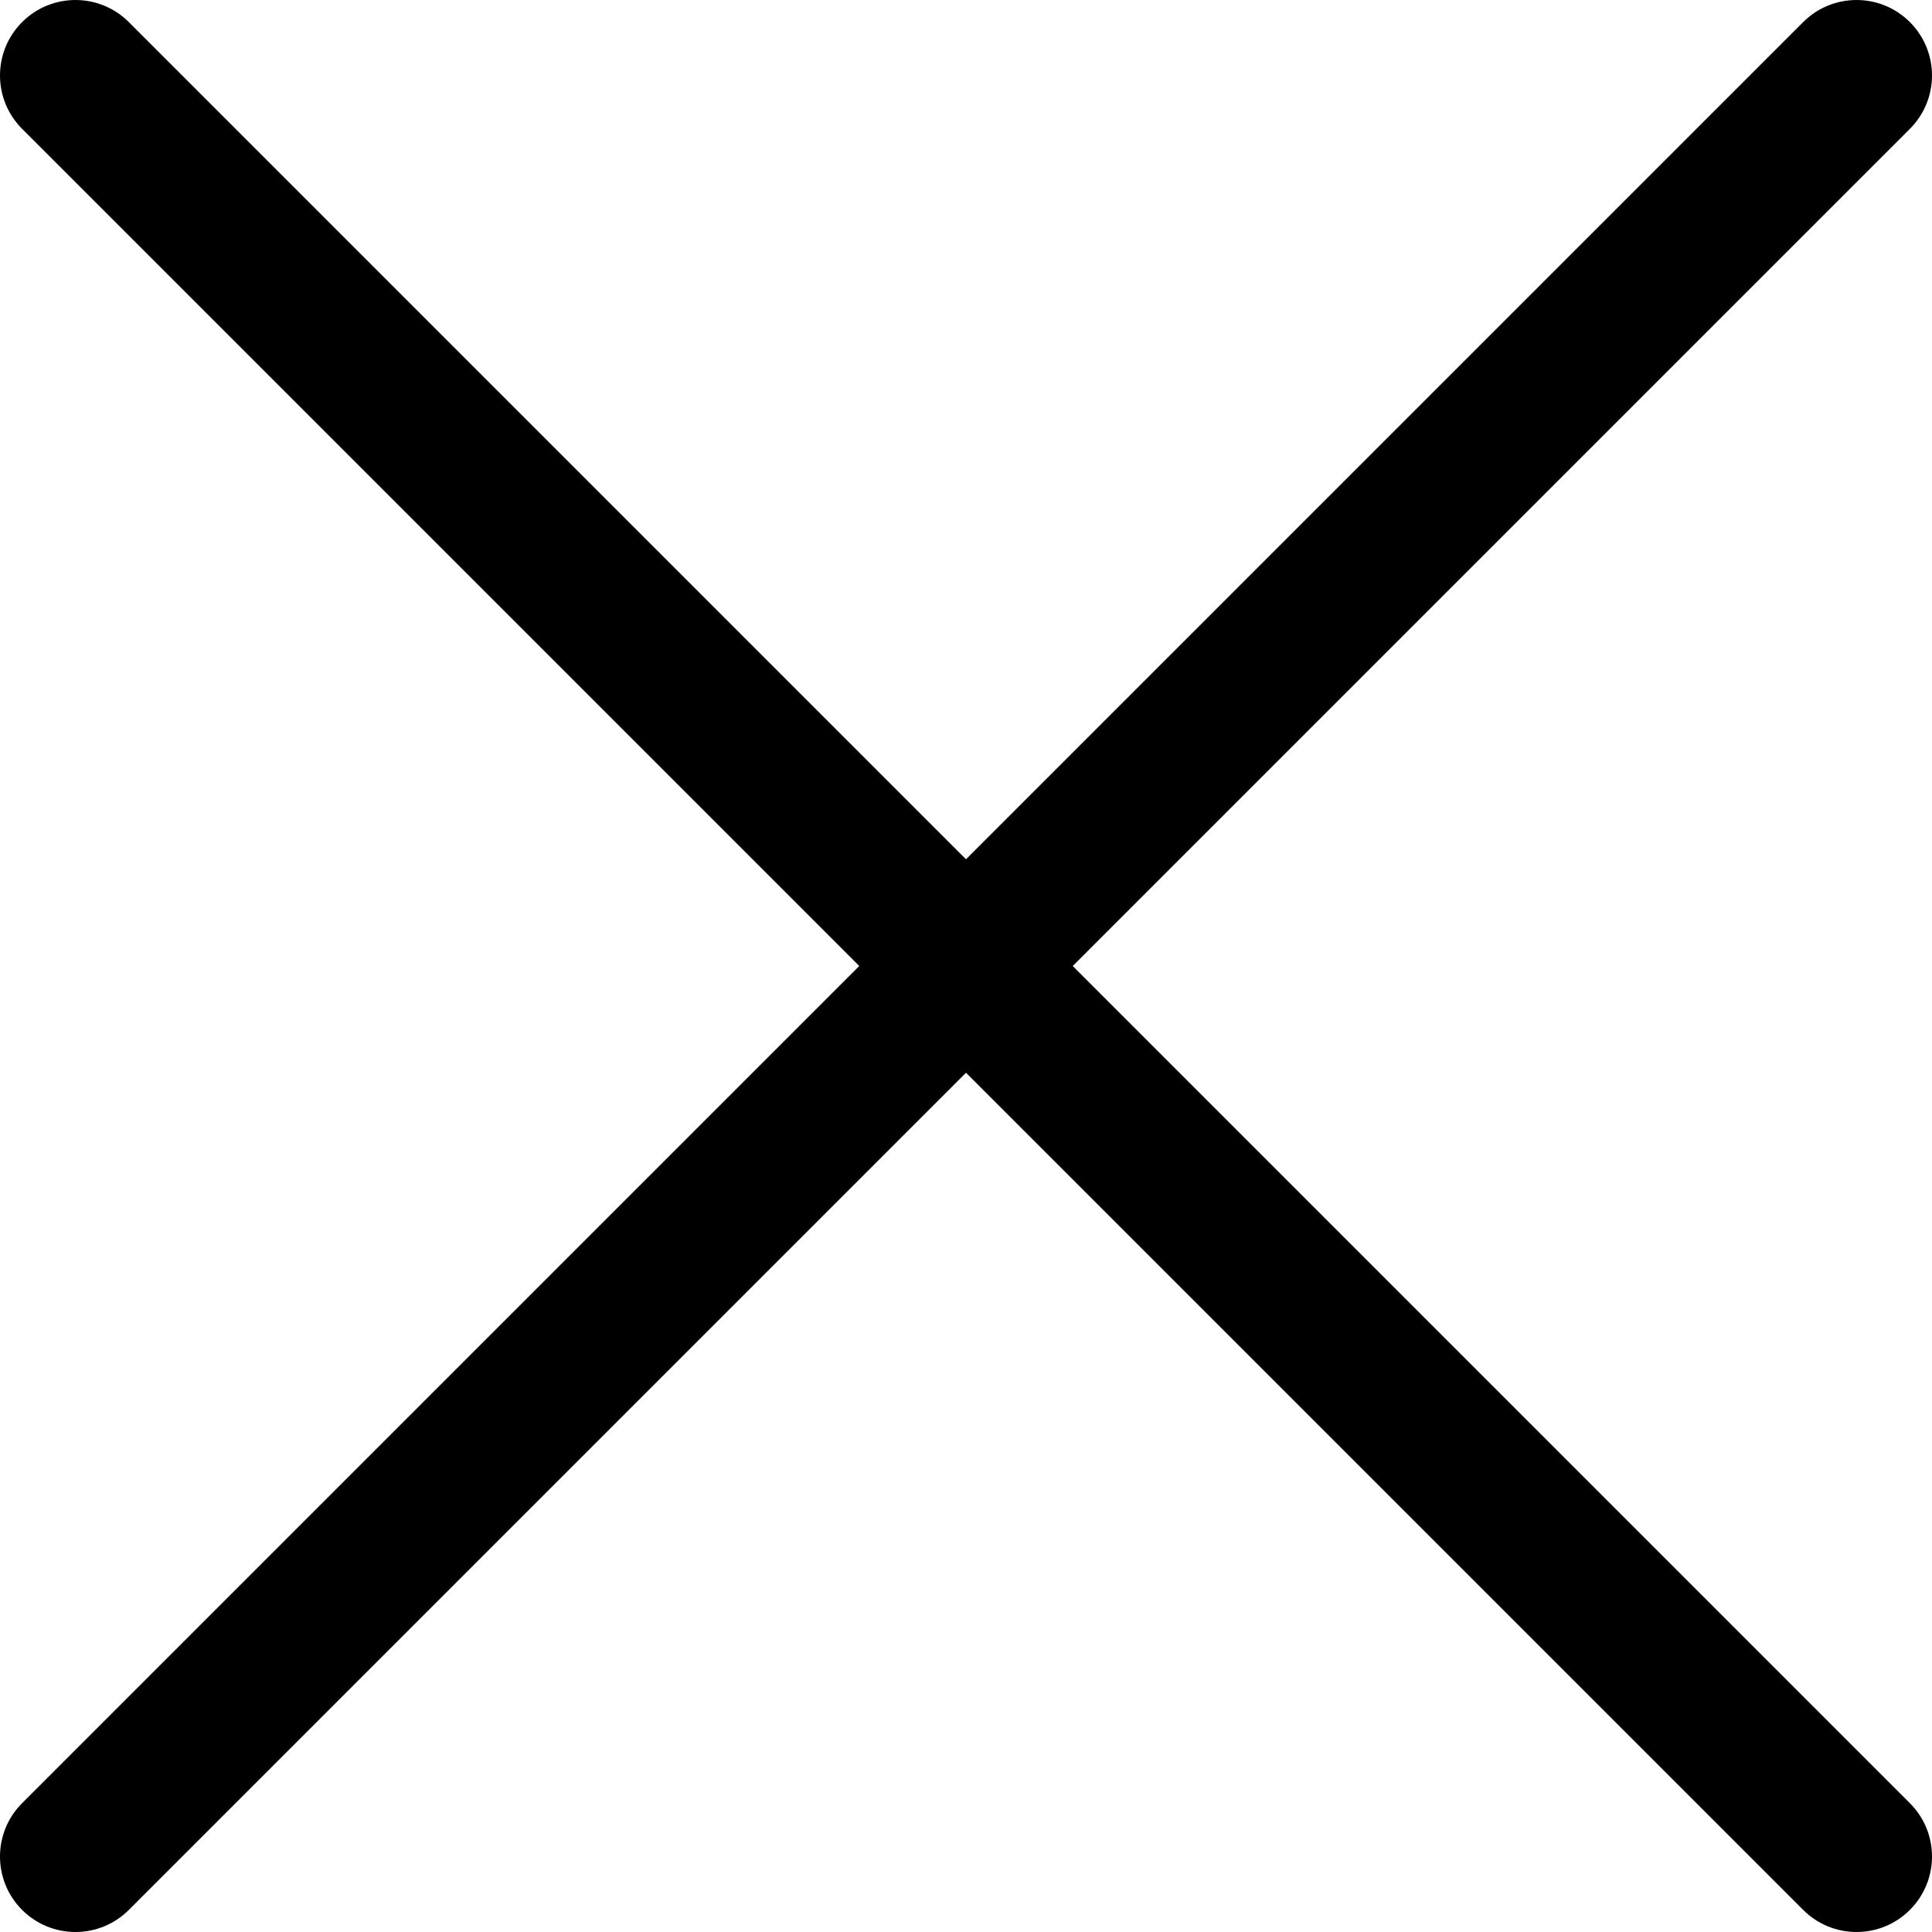
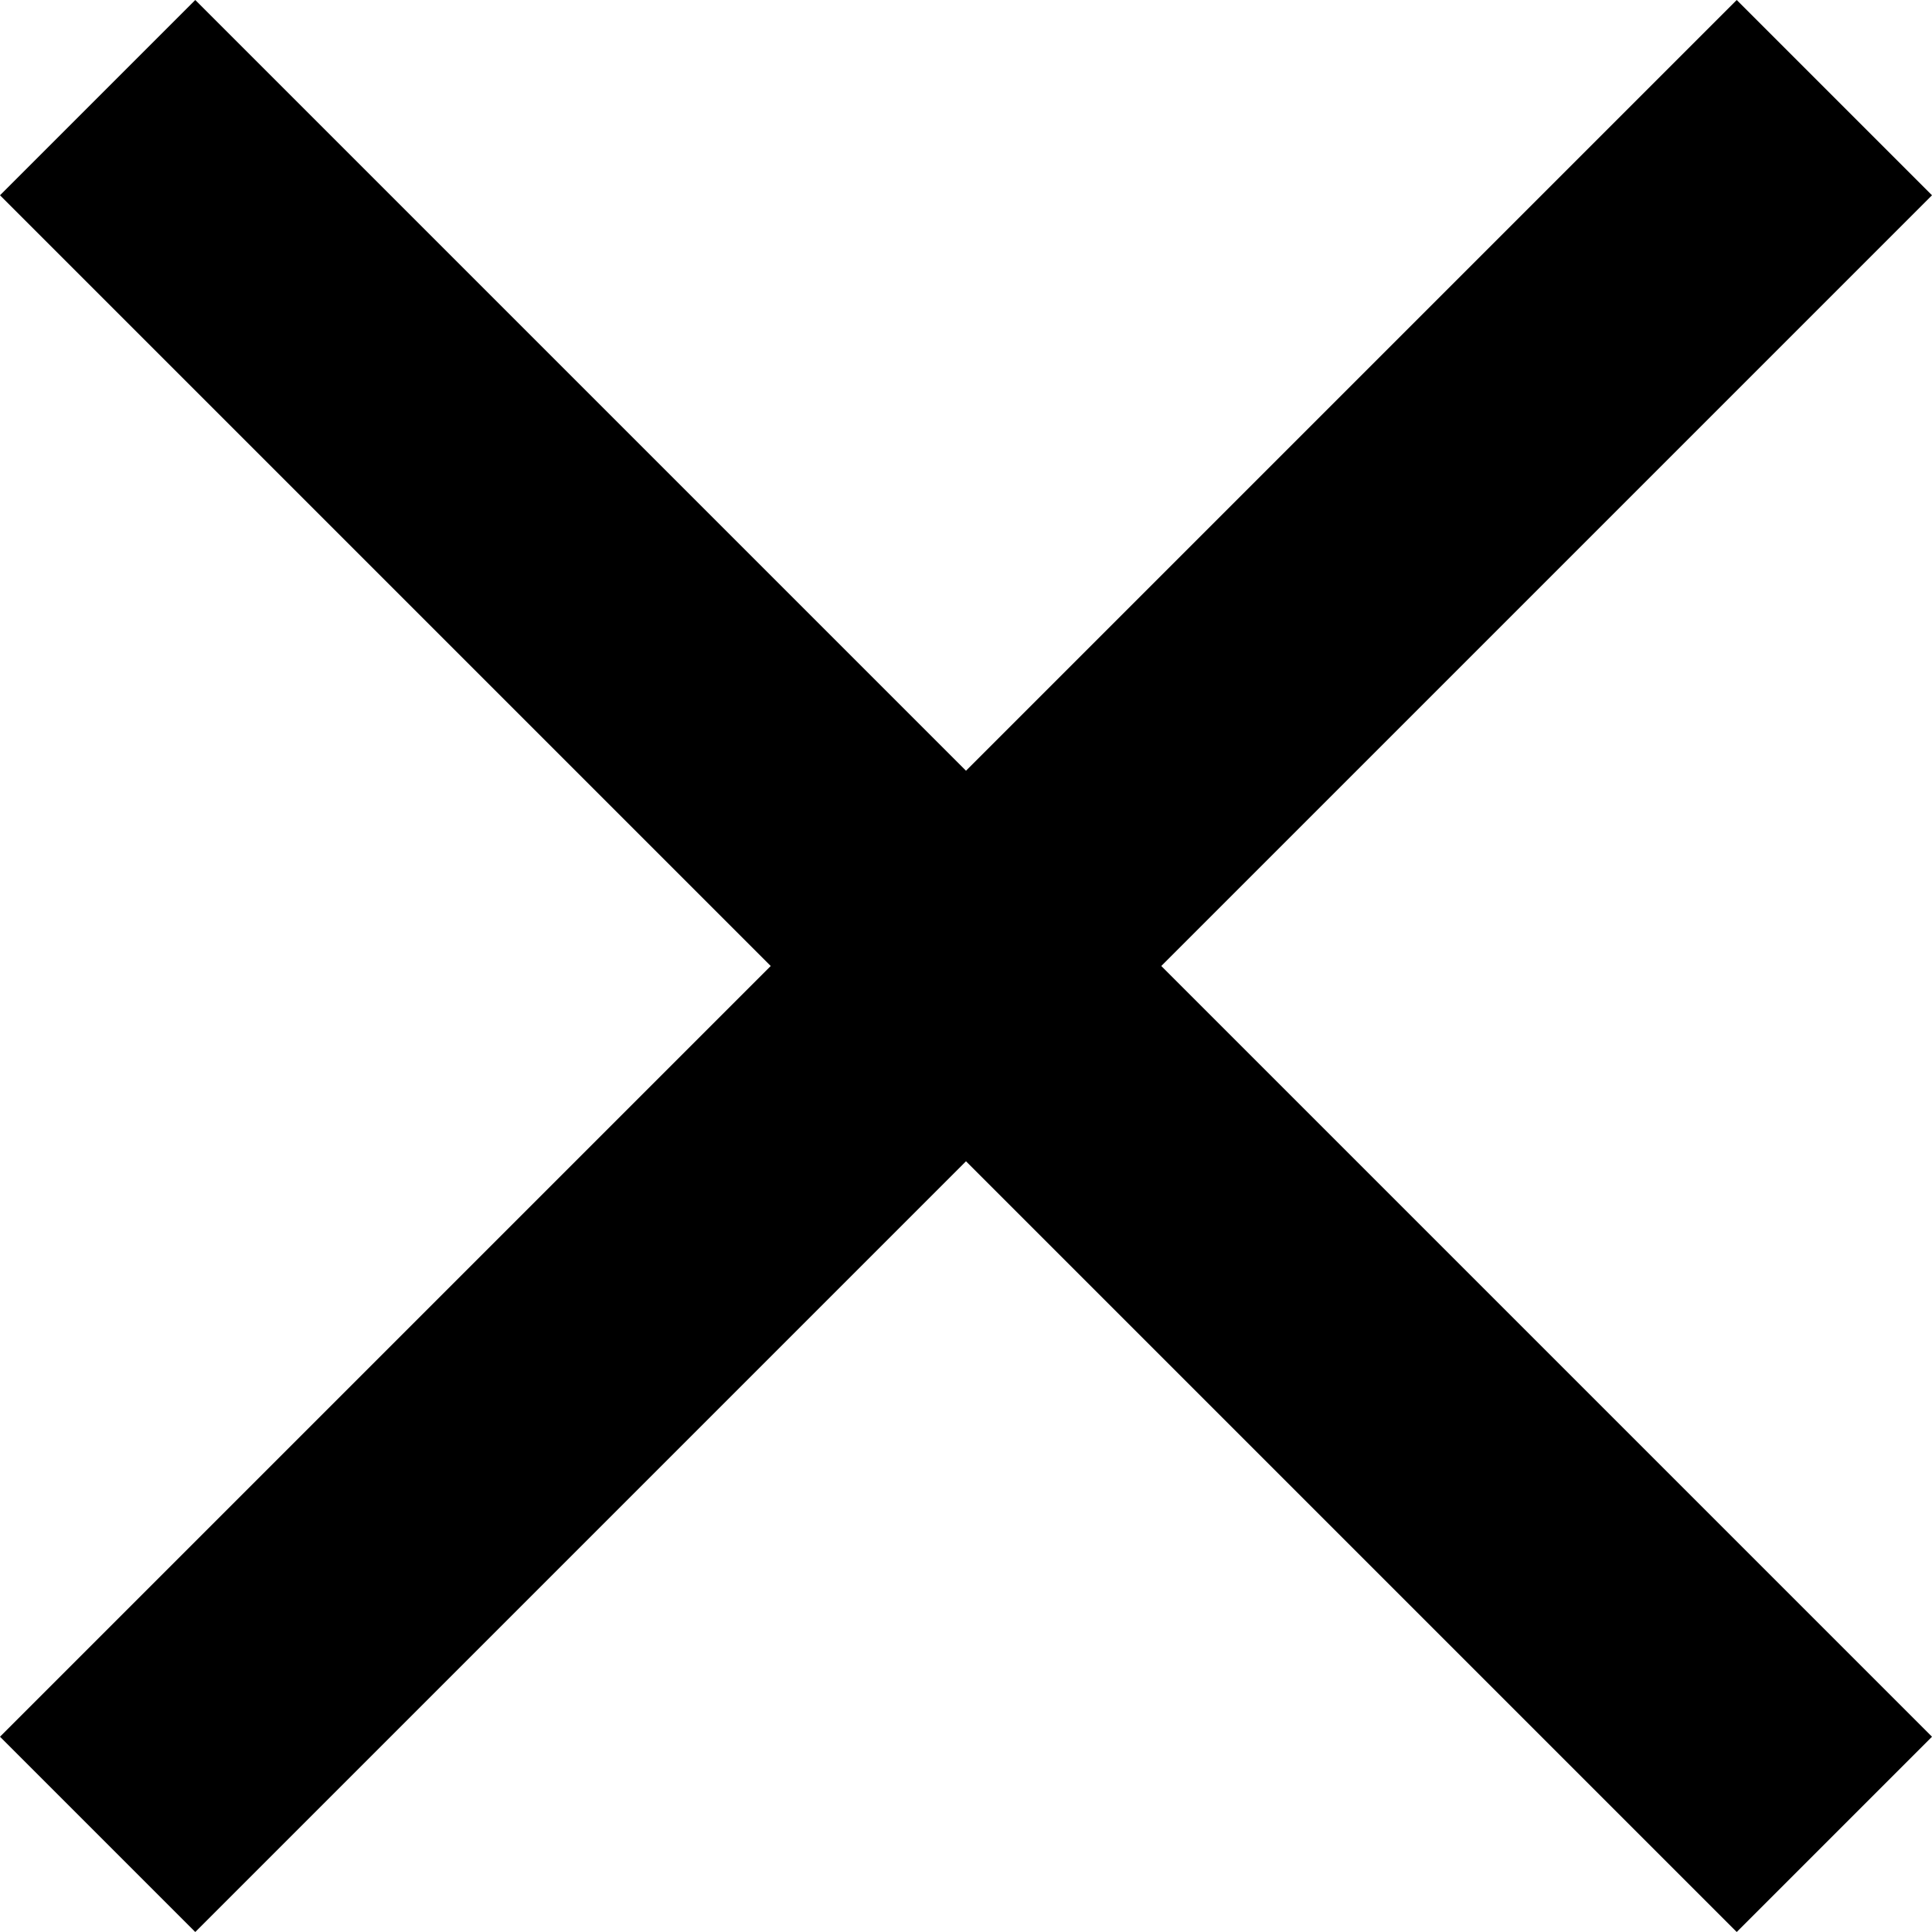
- <svg xmlns="http://www.w3.org/2000/svg" viewBox="0 0 512.001 512.001">
-   <path d="M284.286 256.002L506.143 34.144c7.811-7.811 7.811-20.475 0-28.285-7.811-7.81-20.475-7.811-28.285 0L256 227.717 34.143 5.859c-7.811-7.811-20.475-7.811-28.285 0-7.81 7.811-7.811 20.475 0 28.285l221.857 221.857L5.858 477.859c-7.811 7.811-7.811 20.475 0 28.285a19.938 19.938 0 0014.143 5.857 19.94 19.94 0 0014.143-5.857L256 284.287l221.857 221.857c3.905 3.905 9.024 5.857 14.143 5.857s10.237-1.952 14.143-5.857c7.811-7.811 7.811-20.475 0-28.285L284.286 256.002z" />
+ <svg xmlns="http://www.w3.org/2000/svg" viewBox="0 0 298.667 298.667">
+   <path d="M298.667 30.187L268.48 0 149.333 119.147 30.187 0 0 30.187l119.147 119.146L0 268.48l30.187 30.187L149.333 179.52 268.48 298.667l30.187-30.187L179.52 149.333z" />
</svg>
